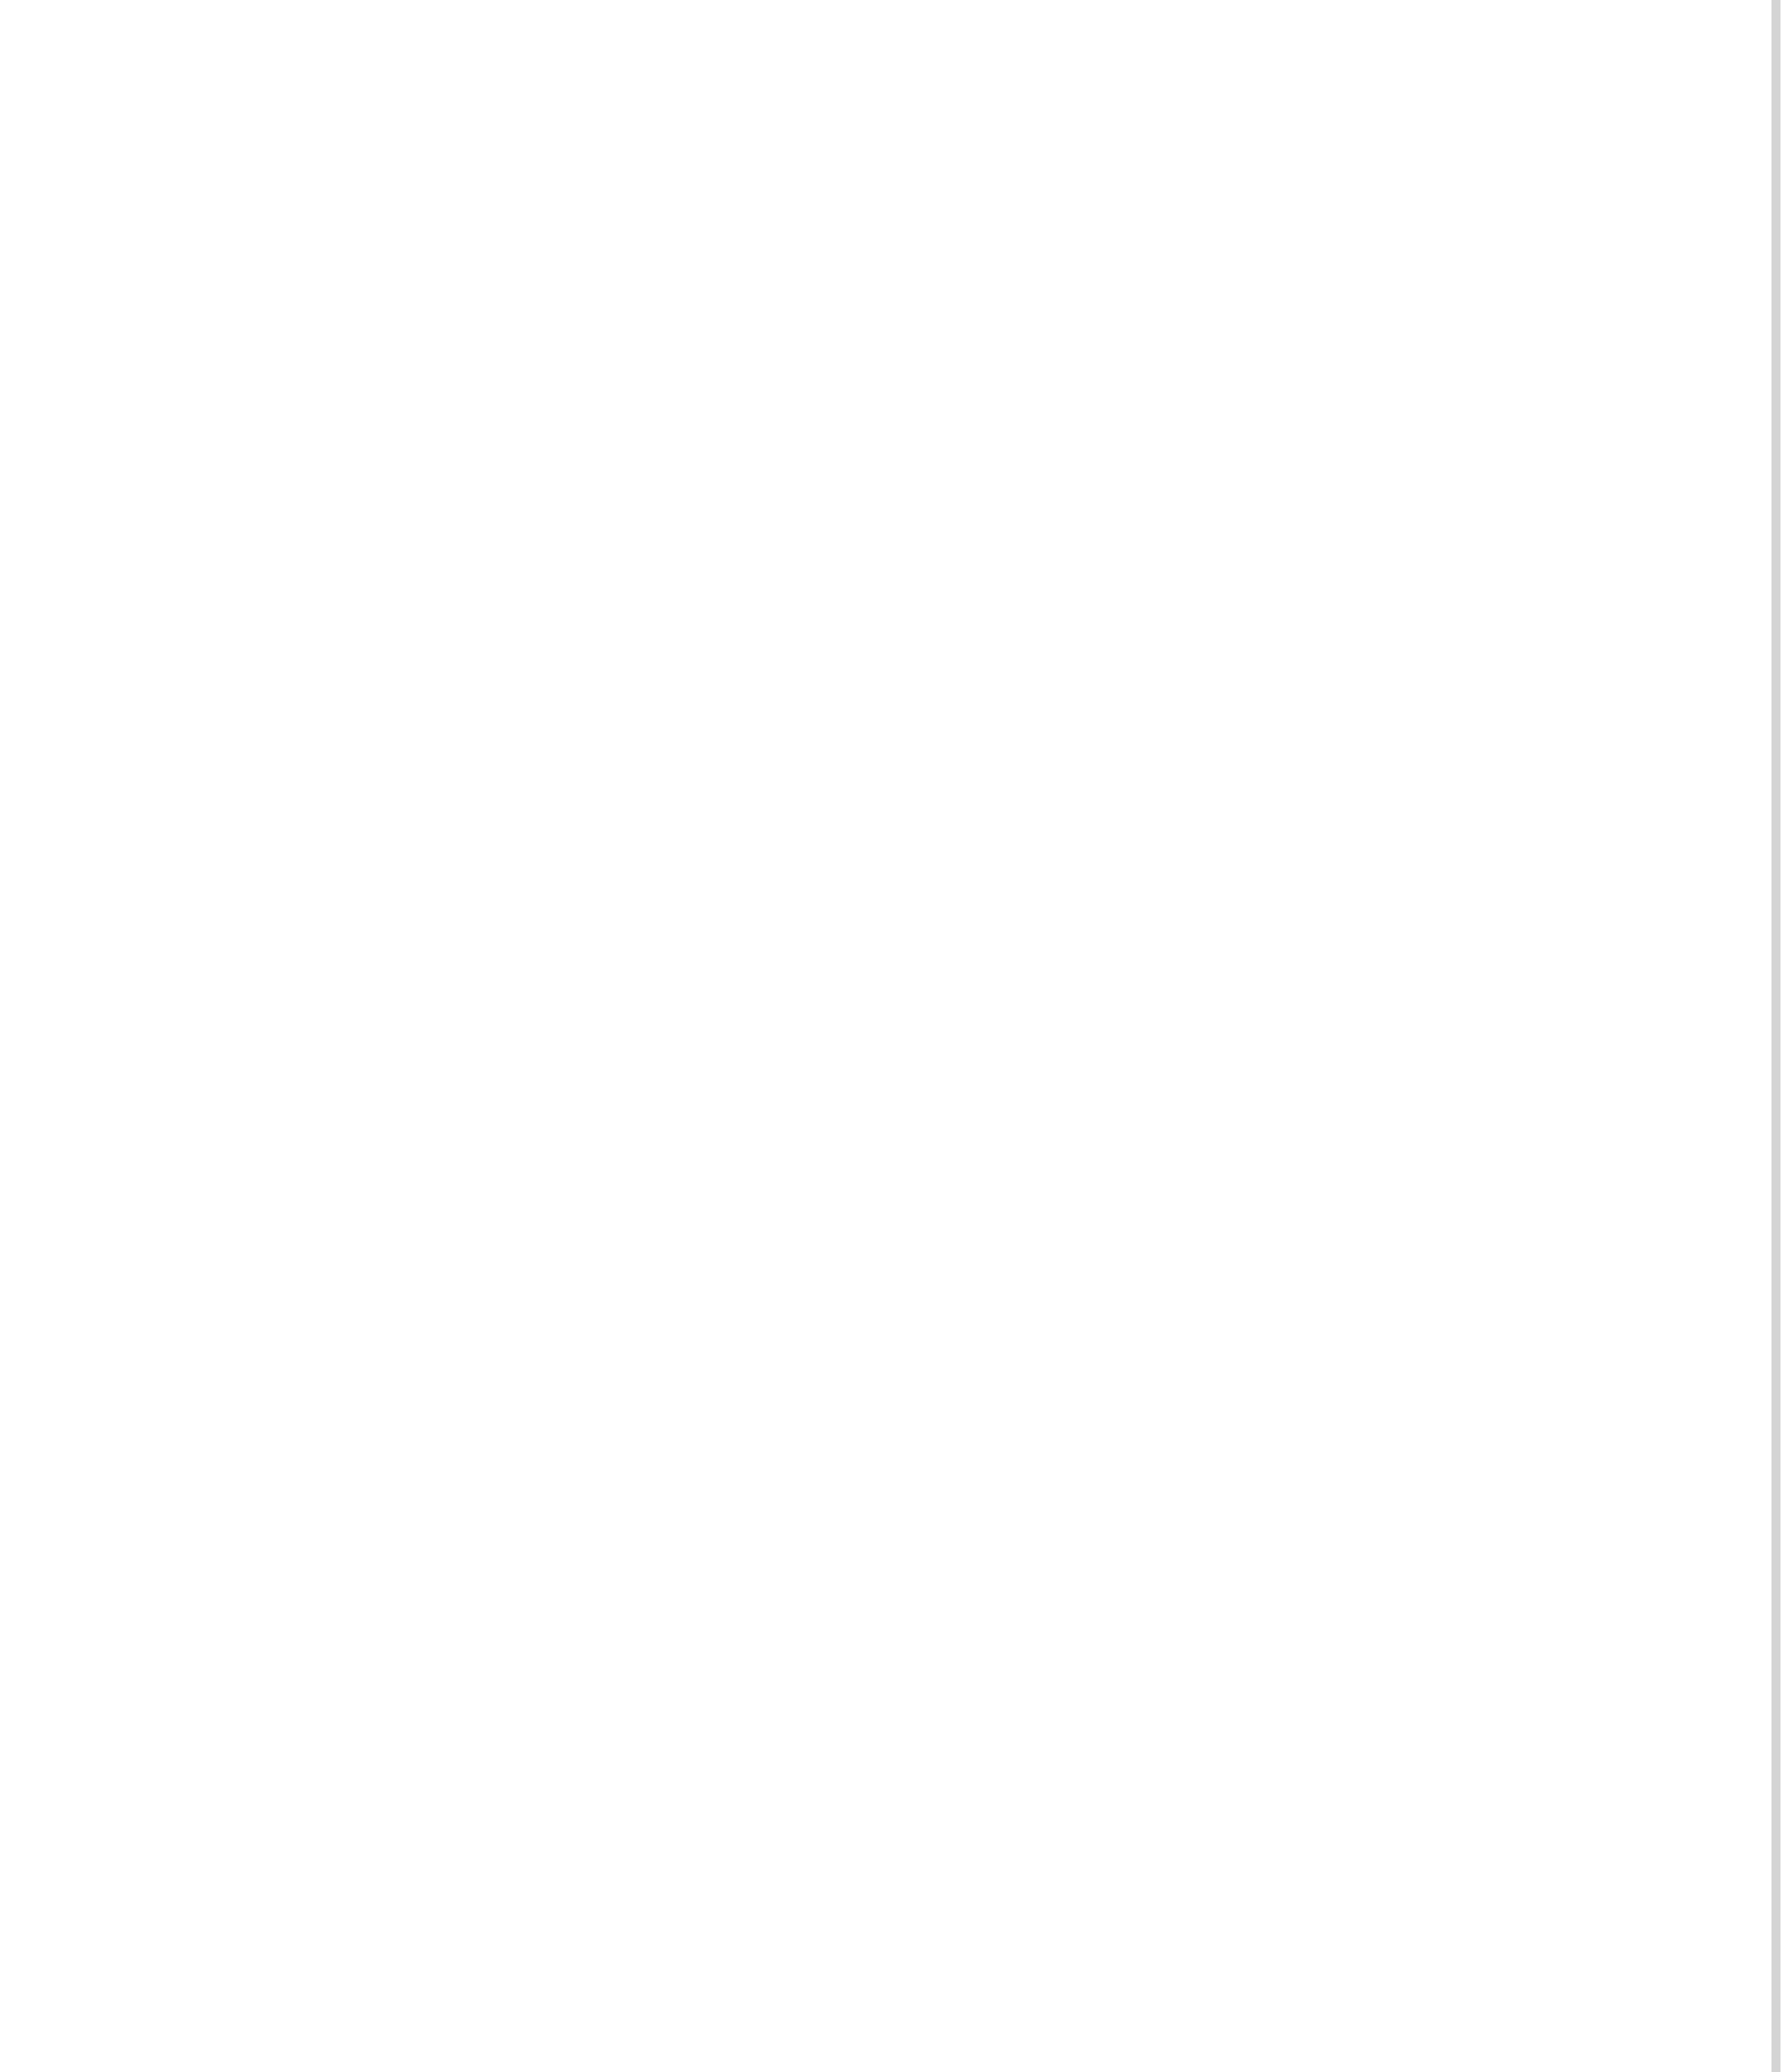
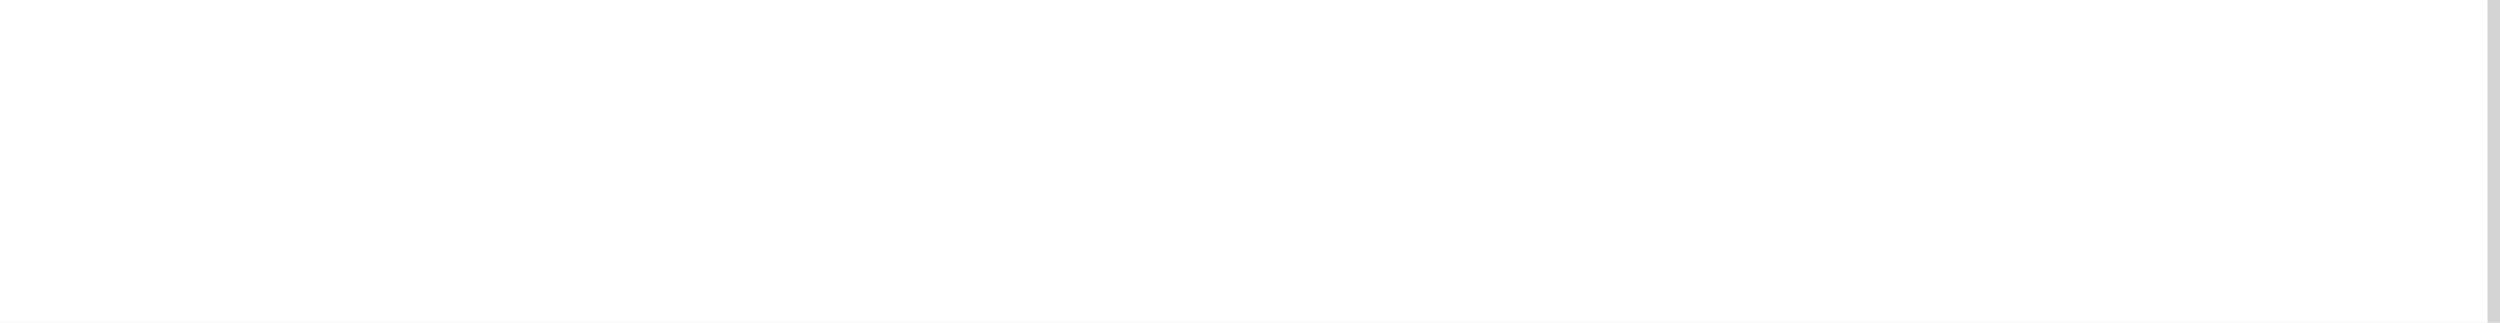
- <svg xmlns="http://www.w3.org/2000/svg" version="1.1" width="403px" height="469px">
-   <g transform="matrix(1 0 0 1 -1500 -161 )">
-     <path d="M 1500 161  L 1901 161  L 1901 630  L 1500 630  L 1500 161  Z " fill-rule="nonzero" fill="#ffffff" stroke="none" />
-     <path d="M 1902 161  L 1902 630  " stroke-width="2" stroke="#7f7f7f" fill="none" stroke-opacity="0.247" />
+ <svg xmlns="http://www.w3.org/2000/svg" version="1.1" width="403px" height="52px">
+   <g transform="matrix(1 0 0 1 -1500 -109 )">
+     <path d="M 1500 109  L 1901 109  L 1901 161  L 1500 161  L 1500 109  Z " fill-rule="nonzero" fill="#ffffff" stroke="none" />
+     <path d="M 1902 109  L 1902 161  " stroke-width="2" stroke="#7f7f7f" fill="none" stroke-opacity="0.247" />
  </g>
</svg>
